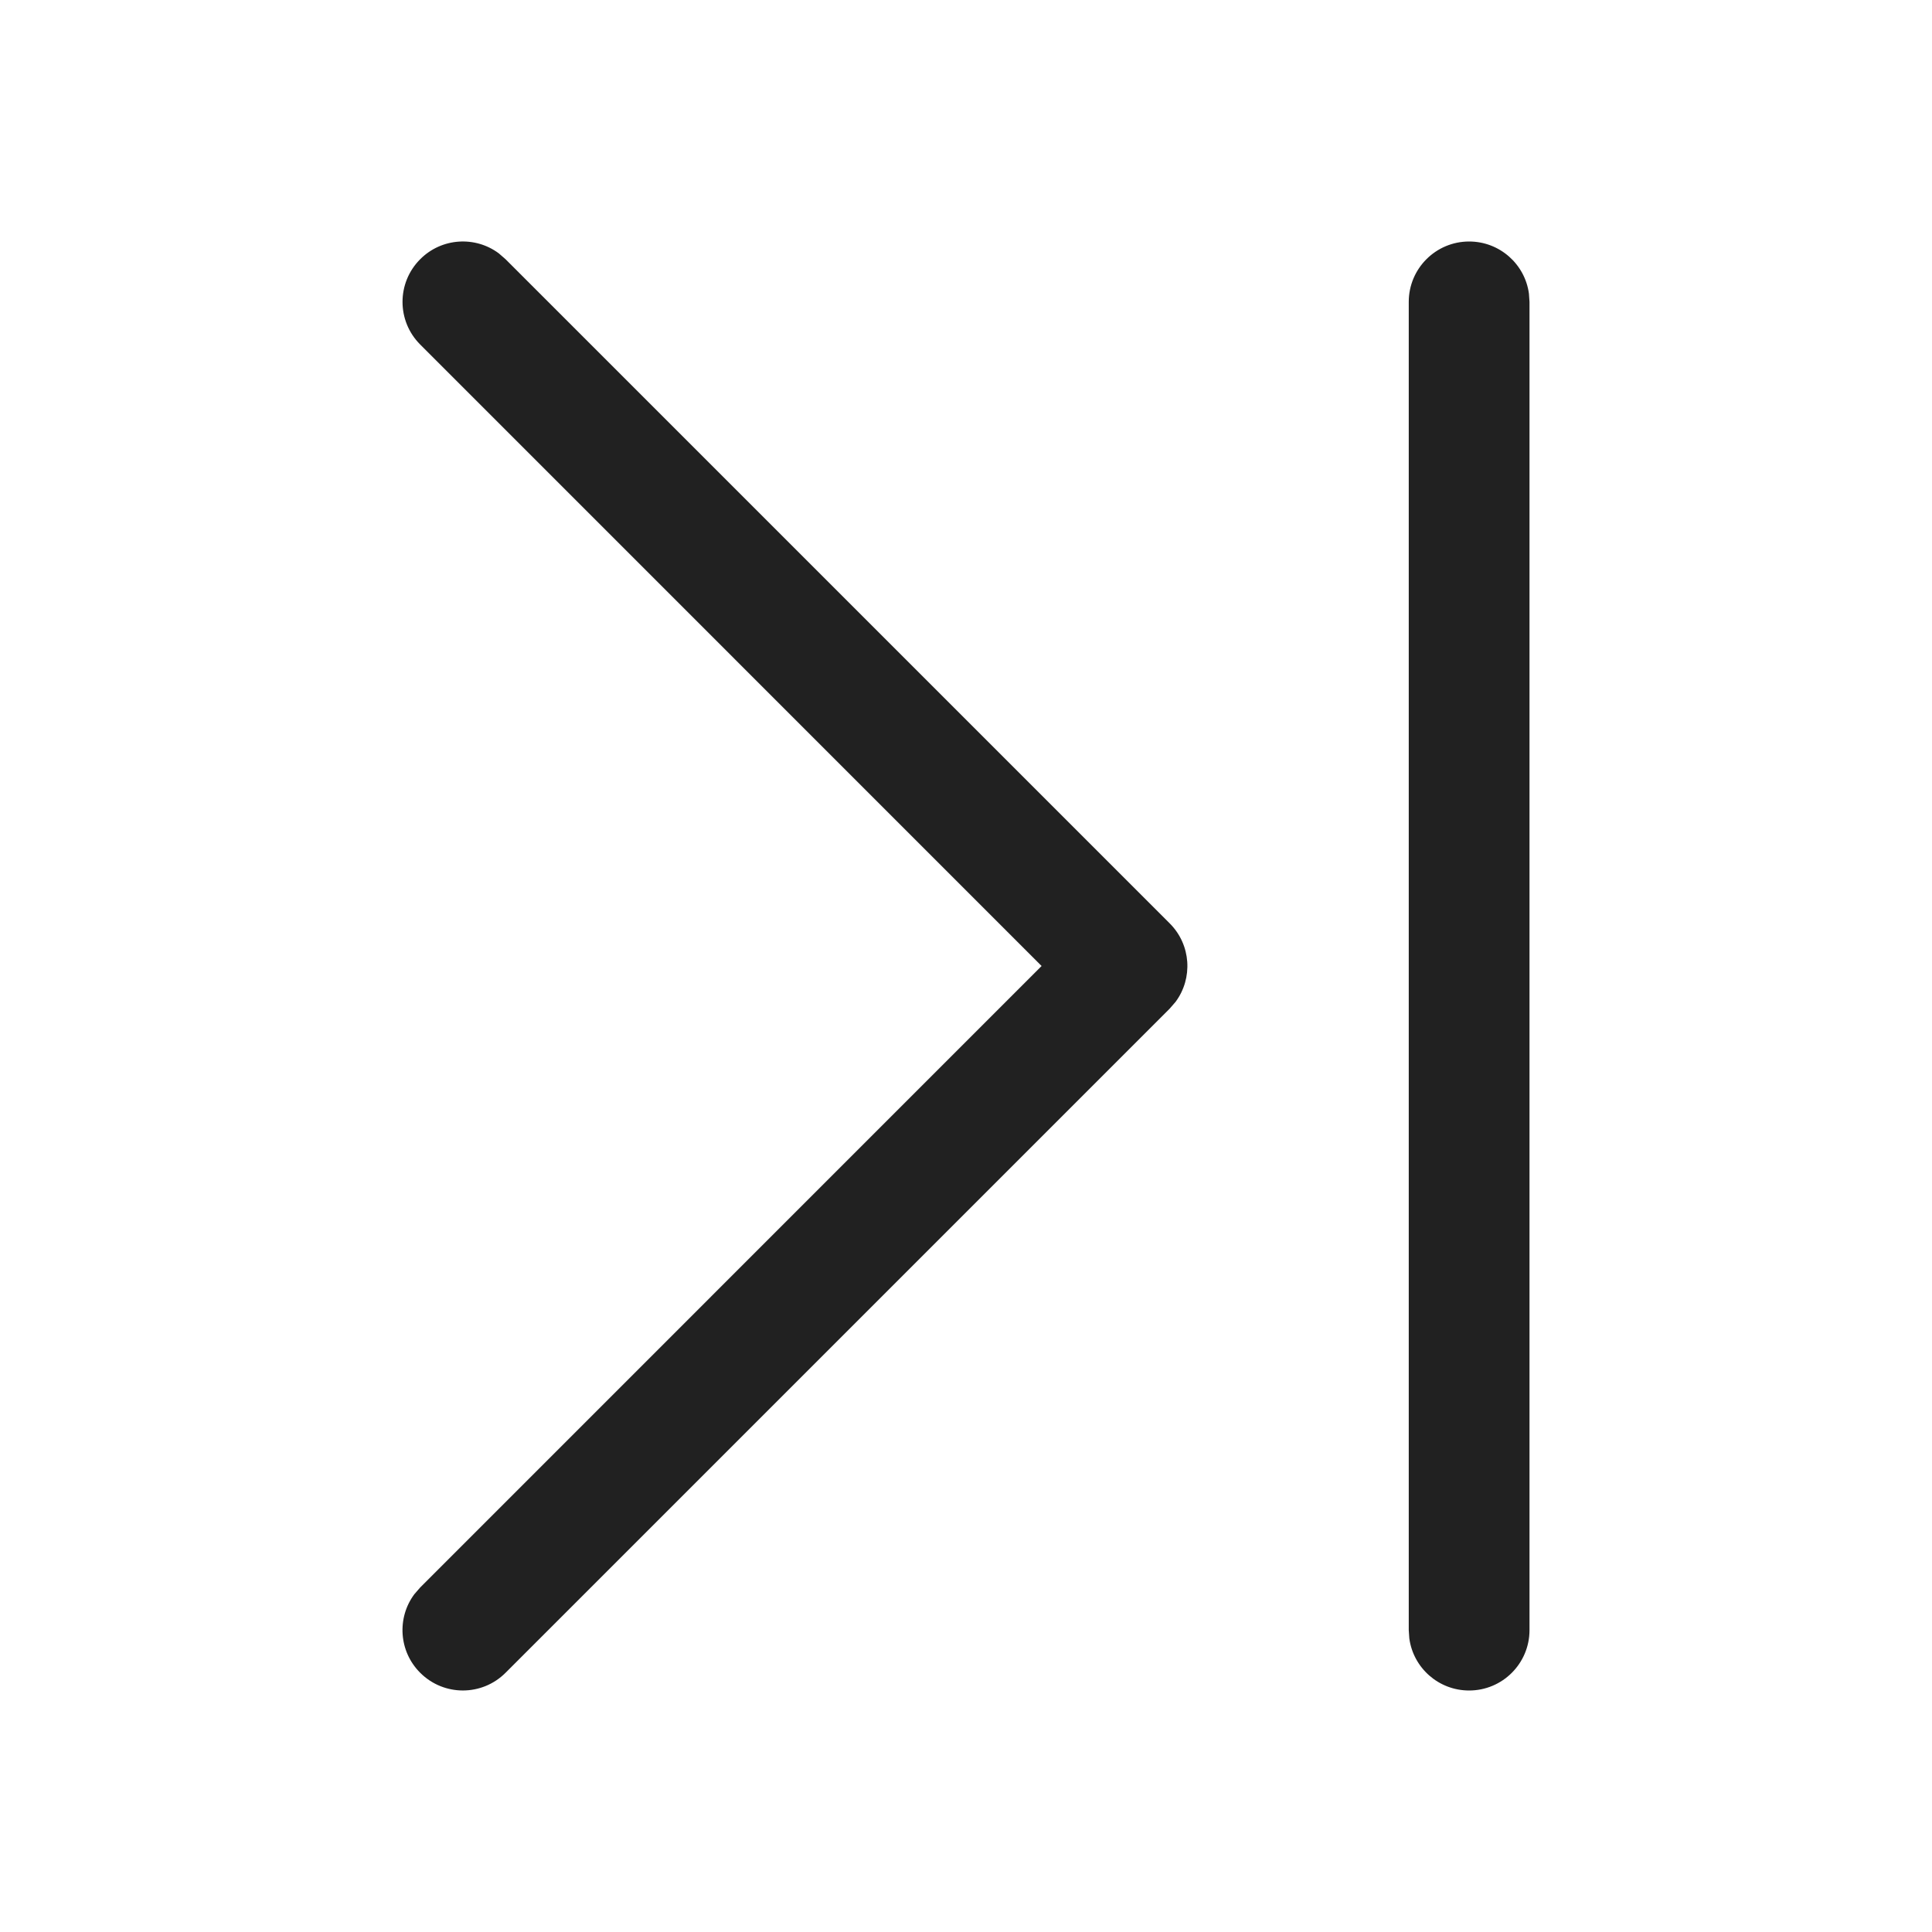
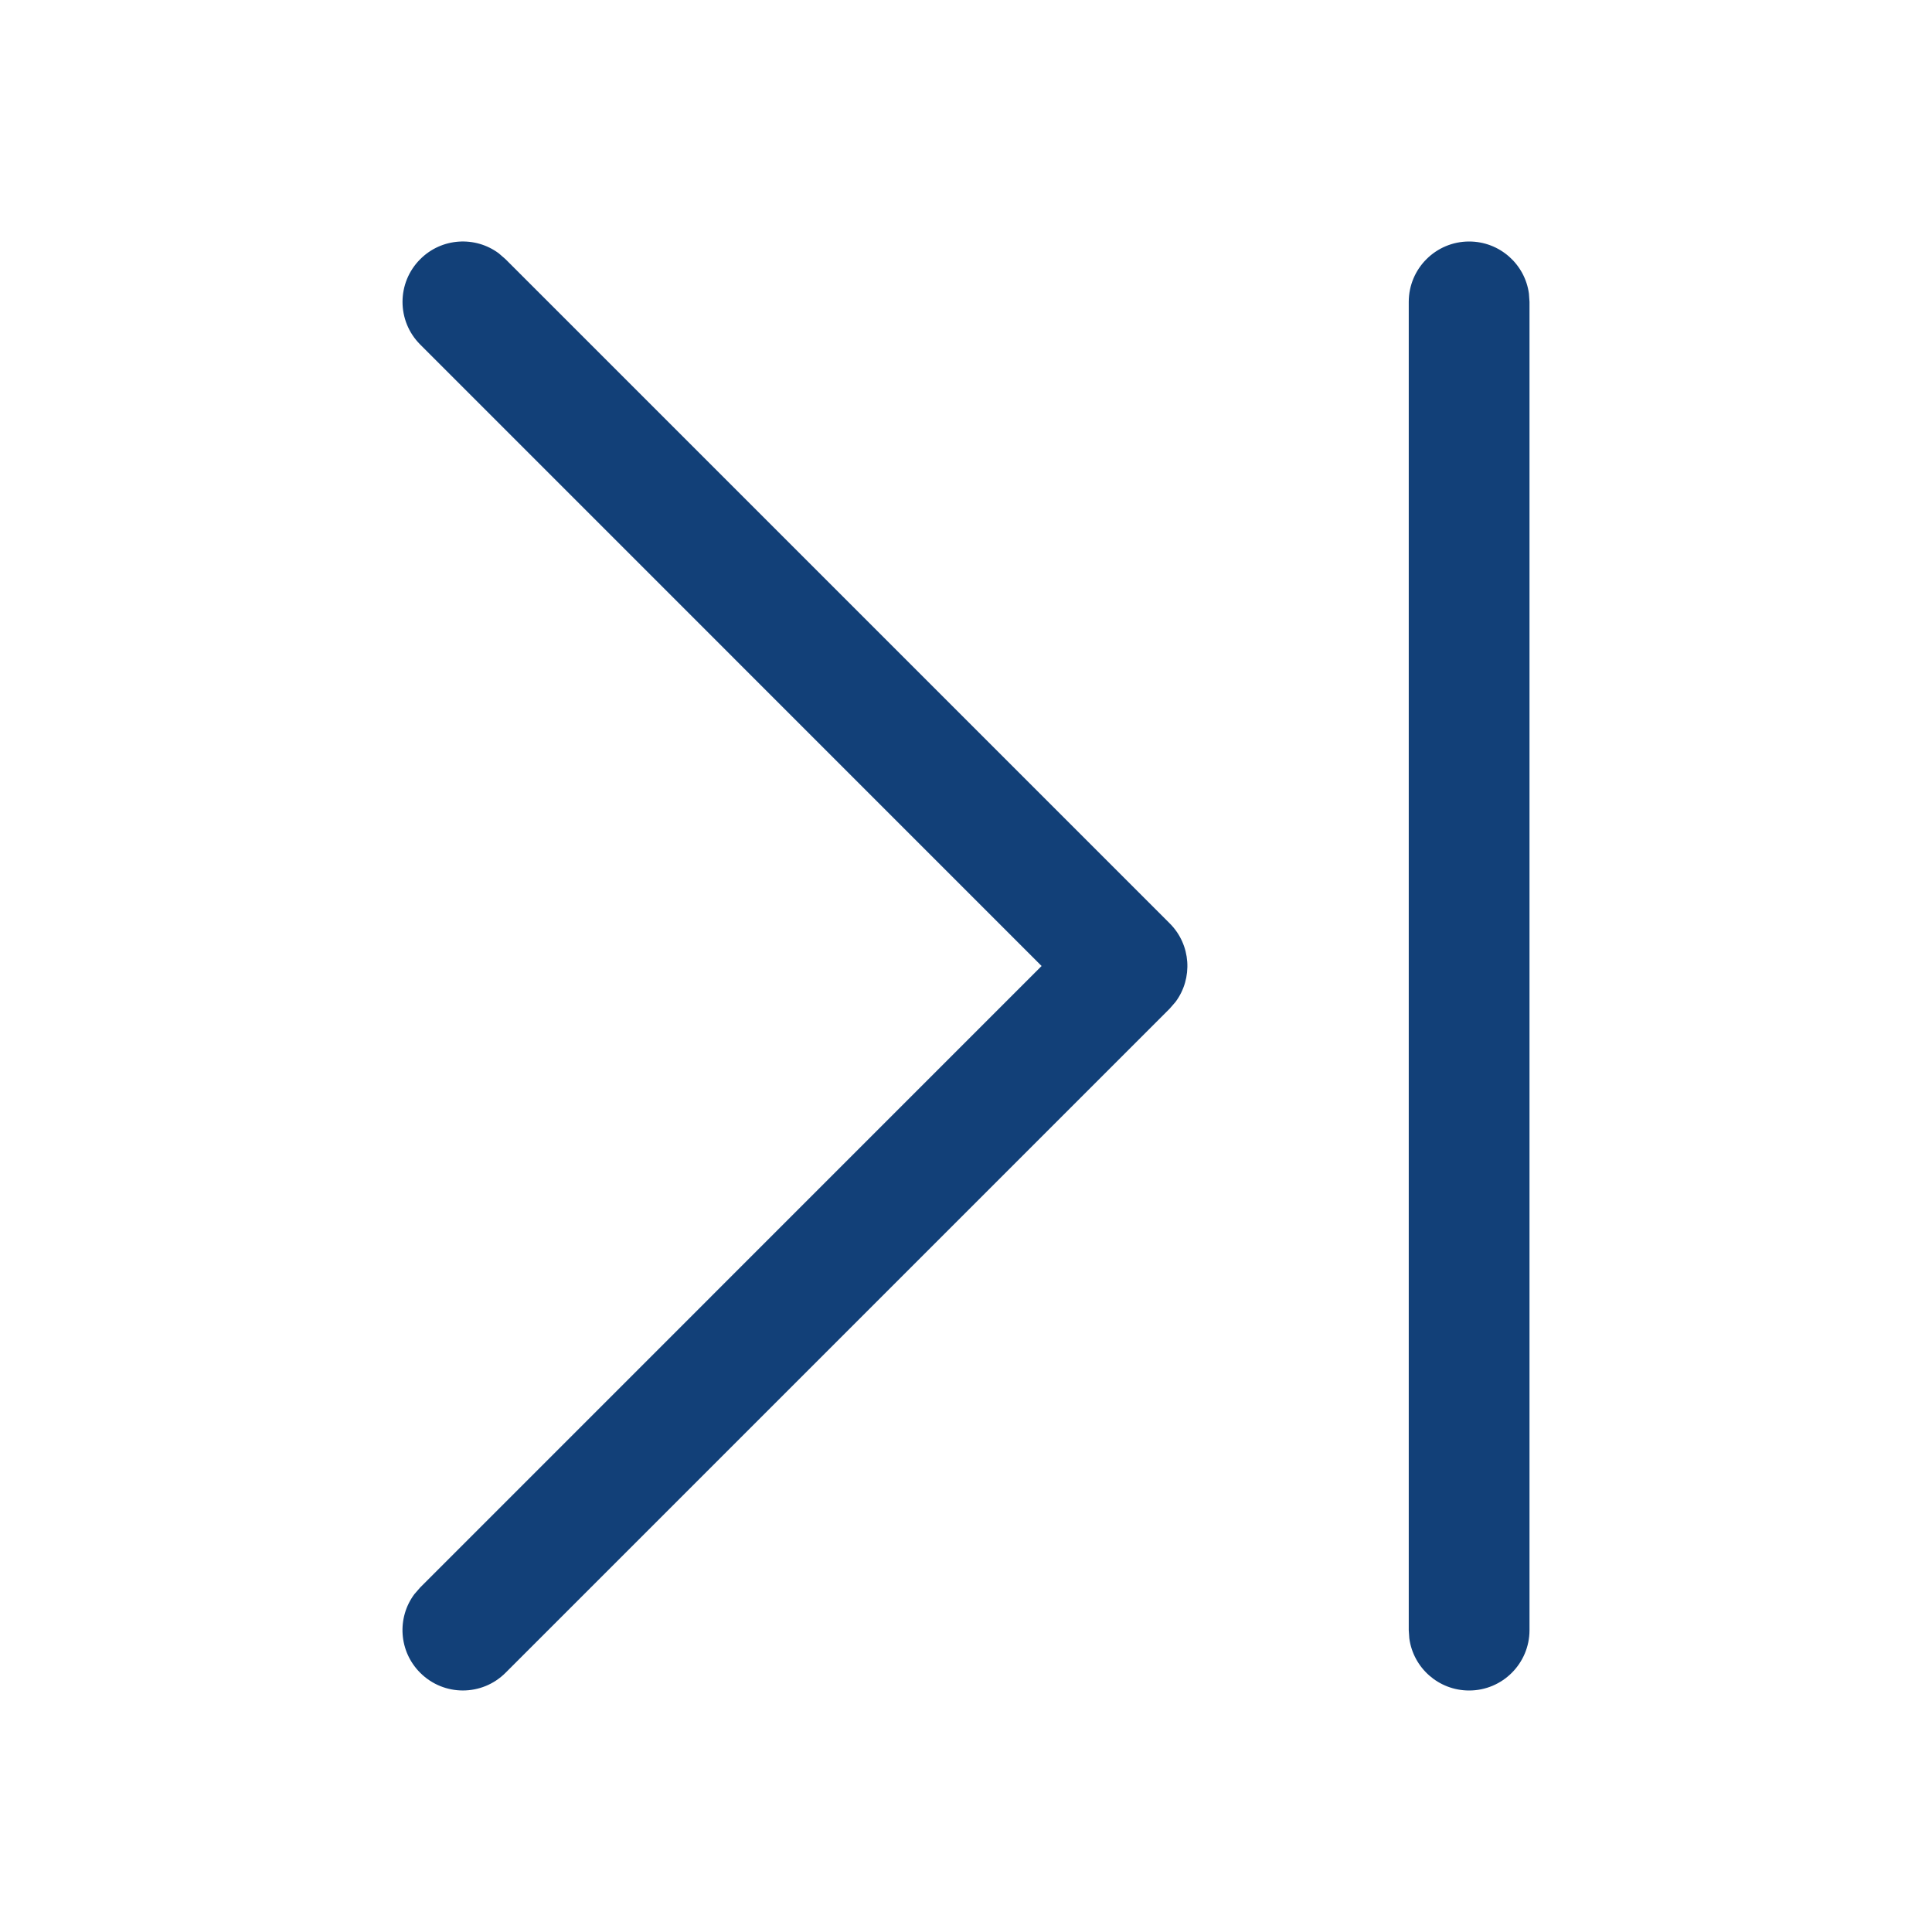
<svg xmlns="http://www.w3.org/2000/svg" width="24" height="24" viewBox="0 0 24 24" fill="none">
-   <path d="M18.25 3C18.63 3 18.944 3.282 18.993 3.648L19 3.75V20.25C19 20.664 18.664 21 18.25 21C17.87 21 17.556 20.718 17.507 20.352L17.5 20.25V3.75C17.5 3.336 17.836 3 18.25 3ZM5.22 3.22C5.486 2.953 5.903 2.929 6.196 3.147L6.28 3.22L14.53 11.47C14.797 11.736 14.821 12.153 14.603 12.446L14.53 12.53L6.28 20.78C5.987 21.073 5.513 21.073 5.22 20.78C4.953 20.514 4.929 20.097 5.147 19.804L5.22 19.72L12.939 12L5.22 4.28C4.927 3.987 4.927 3.513 5.22 3.22Z" fill="#212121" />
+   <path d="M18.25 3C18.63 3 18.944 3.282 18.993 3.648L19 3.75V20.25C19 20.664 18.664 21 18.25 21C17.87 21 17.556 20.718 17.507 20.352L17.5 20.25V3.75C17.5 3.336 17.836 3 18.25 3ZM5.22 3.22C5.486 2.953 5.903 2.929 6.196 3.147L6.28 3.22L14.53 11.47C14.797 11.736 14.821 12.153 14.603 12.446L14.53 12.53L6.28 20.78C5.987 21.073 5.513 21.073 5.22 20.78C4.953 20.514 4.929 20.097 5.147 19.804L5.22 19.72L12.939 12L5.22 4.28C4.927 3.987 4.927 3.513 5.22 3.22Z" fill="#124078" />
</svg>
